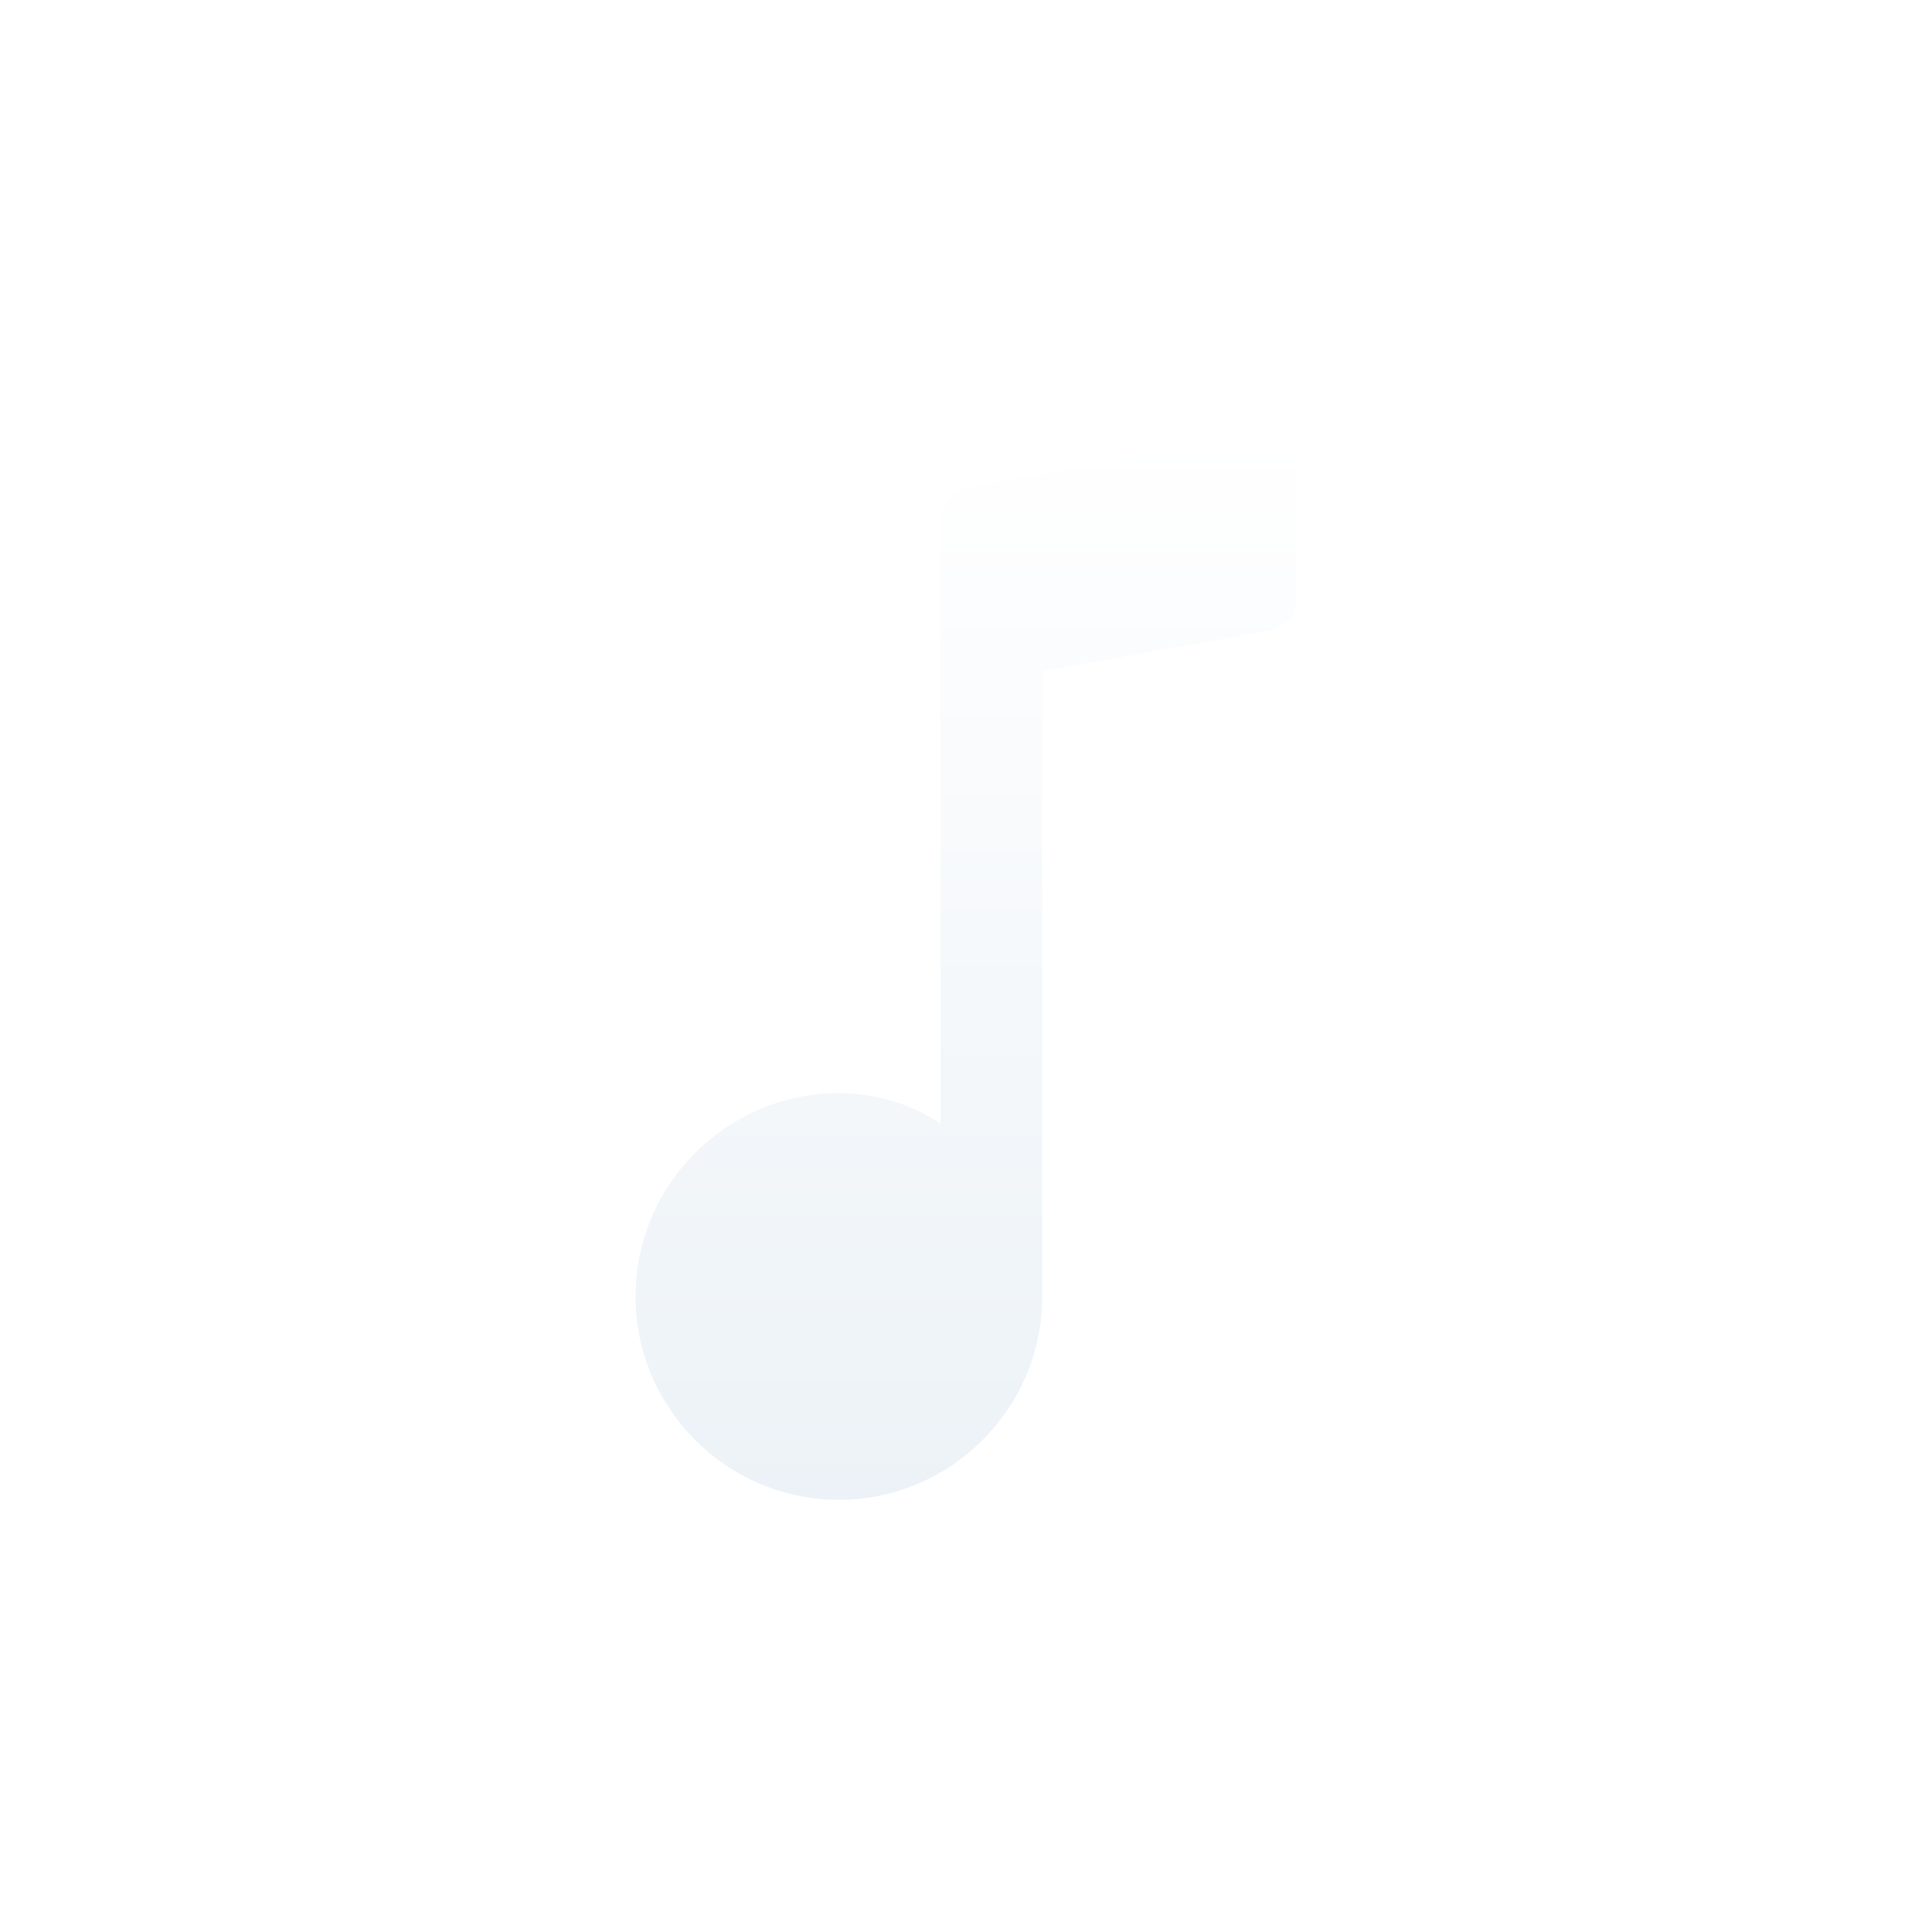
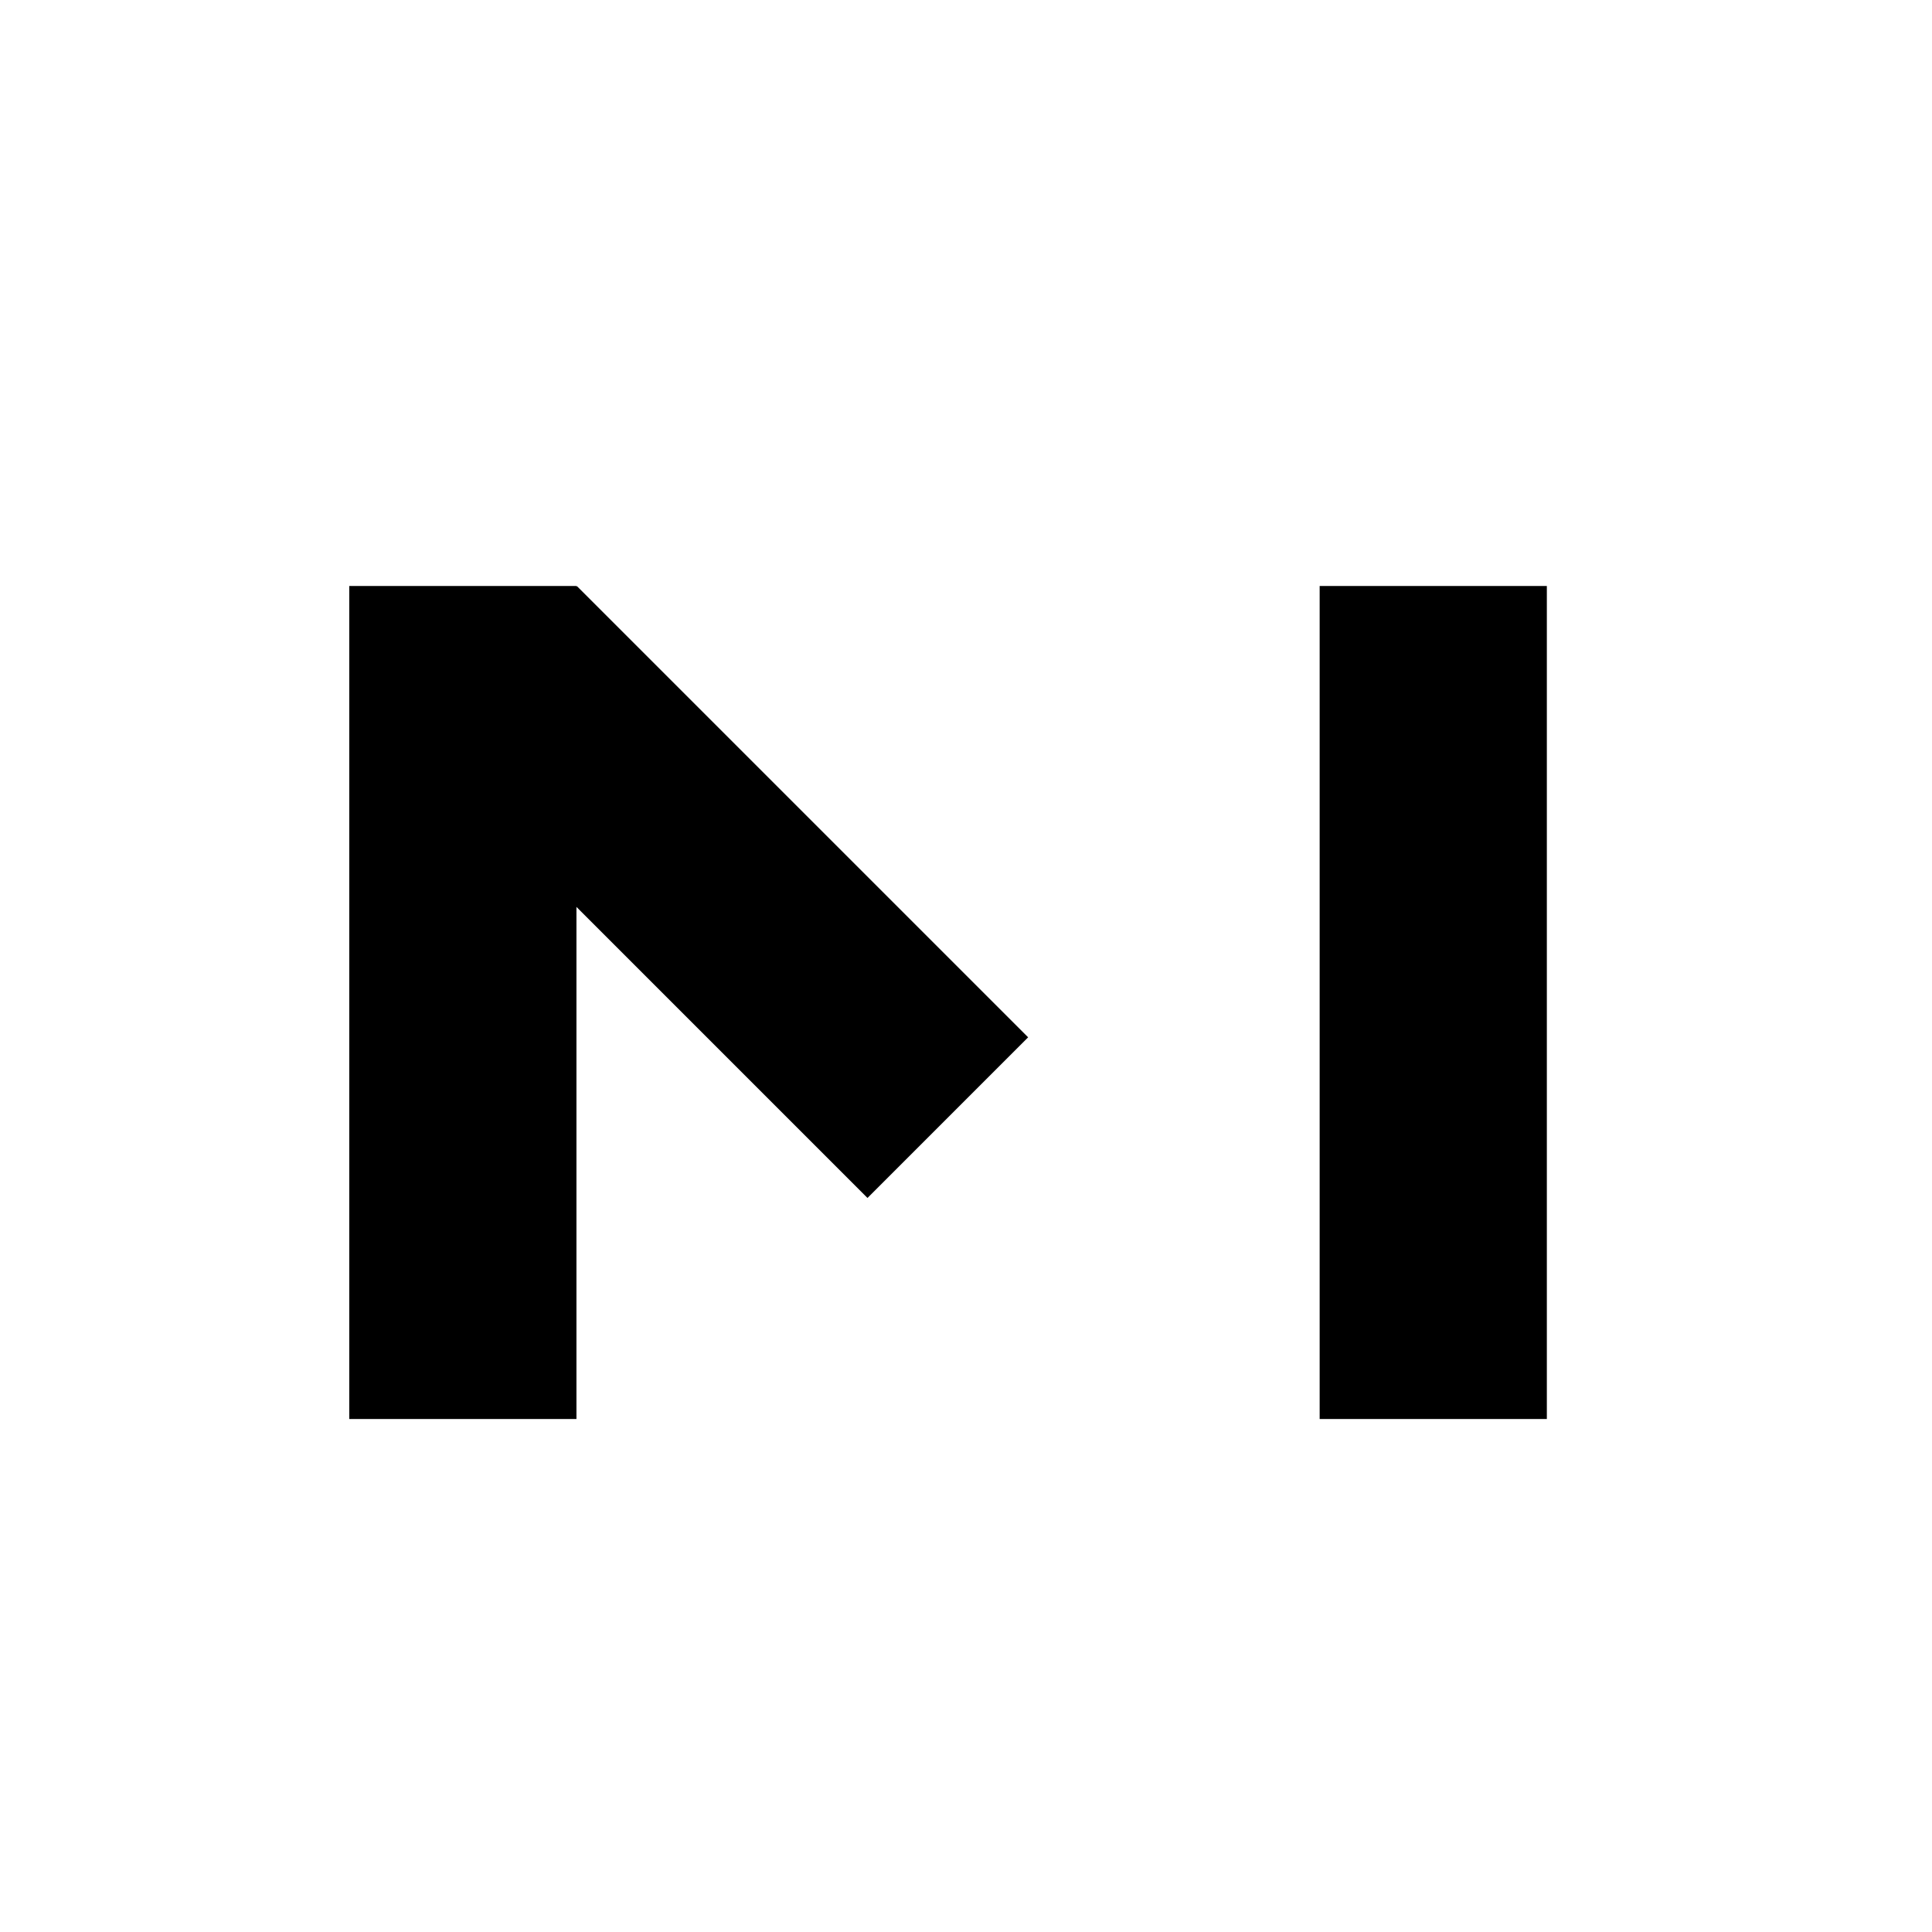
- <svg xmlns="http://www.w3.org/2000/svg" xmlns:xlink="http://www.w3.org/1999/xlink" width="100%" height="100%" style="background-color: #000;" viewBox="0 0 76 76">
-   <defs>
-     <linearGradient id="d" x1="50%" x2="50%" y1="0%" y2="100%">
-       <stop stop-color="#FFFFFF" offset="0%" />
-       <stop stop-color="#ECF2F7" offset="100%" />
-     </linearGradient>
-     <path id="c" d="M12.5,0l-6,1.1C6.2,1.2,6,1.4,6,1.7V4v0.6v9C5.4,13.2,4.7,13,4,13c-2.2,0-4,1.8-4,4c0,2.2,1.8,4,4,4s4-1.8,4-4                           c0,0,0,0,0,0c0,0,0,0,0,0V4.7l4.5-0.8C12.8,3.8,13,3.6,13,3.3V0.4C13,0.1,12.8,0,12.5,0z" style="transform: translate(25px, 17px) scale(2);" />
-     <filter id="b" width="200%" height="200%" x="-50%" y="-50%" filterUnits="objectBoundingBox">
-       <feOffset dy="2" in="SourceAlpha" result="shadowOffsetOuter1" />
-       <feGaussianBlur stdDeviation="1.5" in="shadowOffsetOuter1" result="shadowBlurOuter1" />
-       <feColorMatrix values="0 0 0 0 0 0 0 0 0 0 0 0 0 0 0 0 0 0 0.06 0" in="shadowBlurOuter1" />
-     </filter>
-     <filter id="e" width="200%" height="200%" x="-50%" y="-50%" filterUnits="objectBoundingBox">
-       <feMorphology radius="2" in="SourceAlpha" result="shadowSpreadInner1" />
-       <feGaussianBlur stdDeviation="1" in="shadowSpreadInner1" result="shadowBlurInner1" />
-       <feOffset in="shadowBlurInner1" result="shadowOffsetInner1" />
-       <feComposite in="shadowOffsetInner1" in2="SourceAlpha" operator="arithmetic" k2="-1" k3="1" result="shadowInnerInner1" />
-       <feColorMatrix values="0 0 0 0 1 0 0 0 0 1 0 0 0 0 1 0 0 0 1 0" in="shadowInnerInner1" />
-     </filter>
-   </defs>
-   <g fill="none" fill-rule="evenodd">
-     <use fill="black" filter="url(#b)" xlink:href="#c" />
-     <use fill="url(#d)" xlink:href="#c" />
-     <use fill="black" filter="url(#e)" xlink:href="#c" />
-   </g>
+ <svg xmlns="http://www.w3.org/2000/svg" version="1.1" id="Layer_1" x="0px" y="0px" viewBox="0 0 1275.6 1275.6" style="enable-background:new 0 0 1275.6 1275.6;" xml:space="preserve">
+   <rect x="230.6" y="386.9" width="150" height="550" />
+   <rect x="401.8" y="378.3" transform="matrix(0.7071 -0.7071 0.7071 0.7071 -276.7517 509.663)" width="150" height="421.3" />
+   <rect x="871.3" y="386.9" width="150" height="550" />
</svg>
